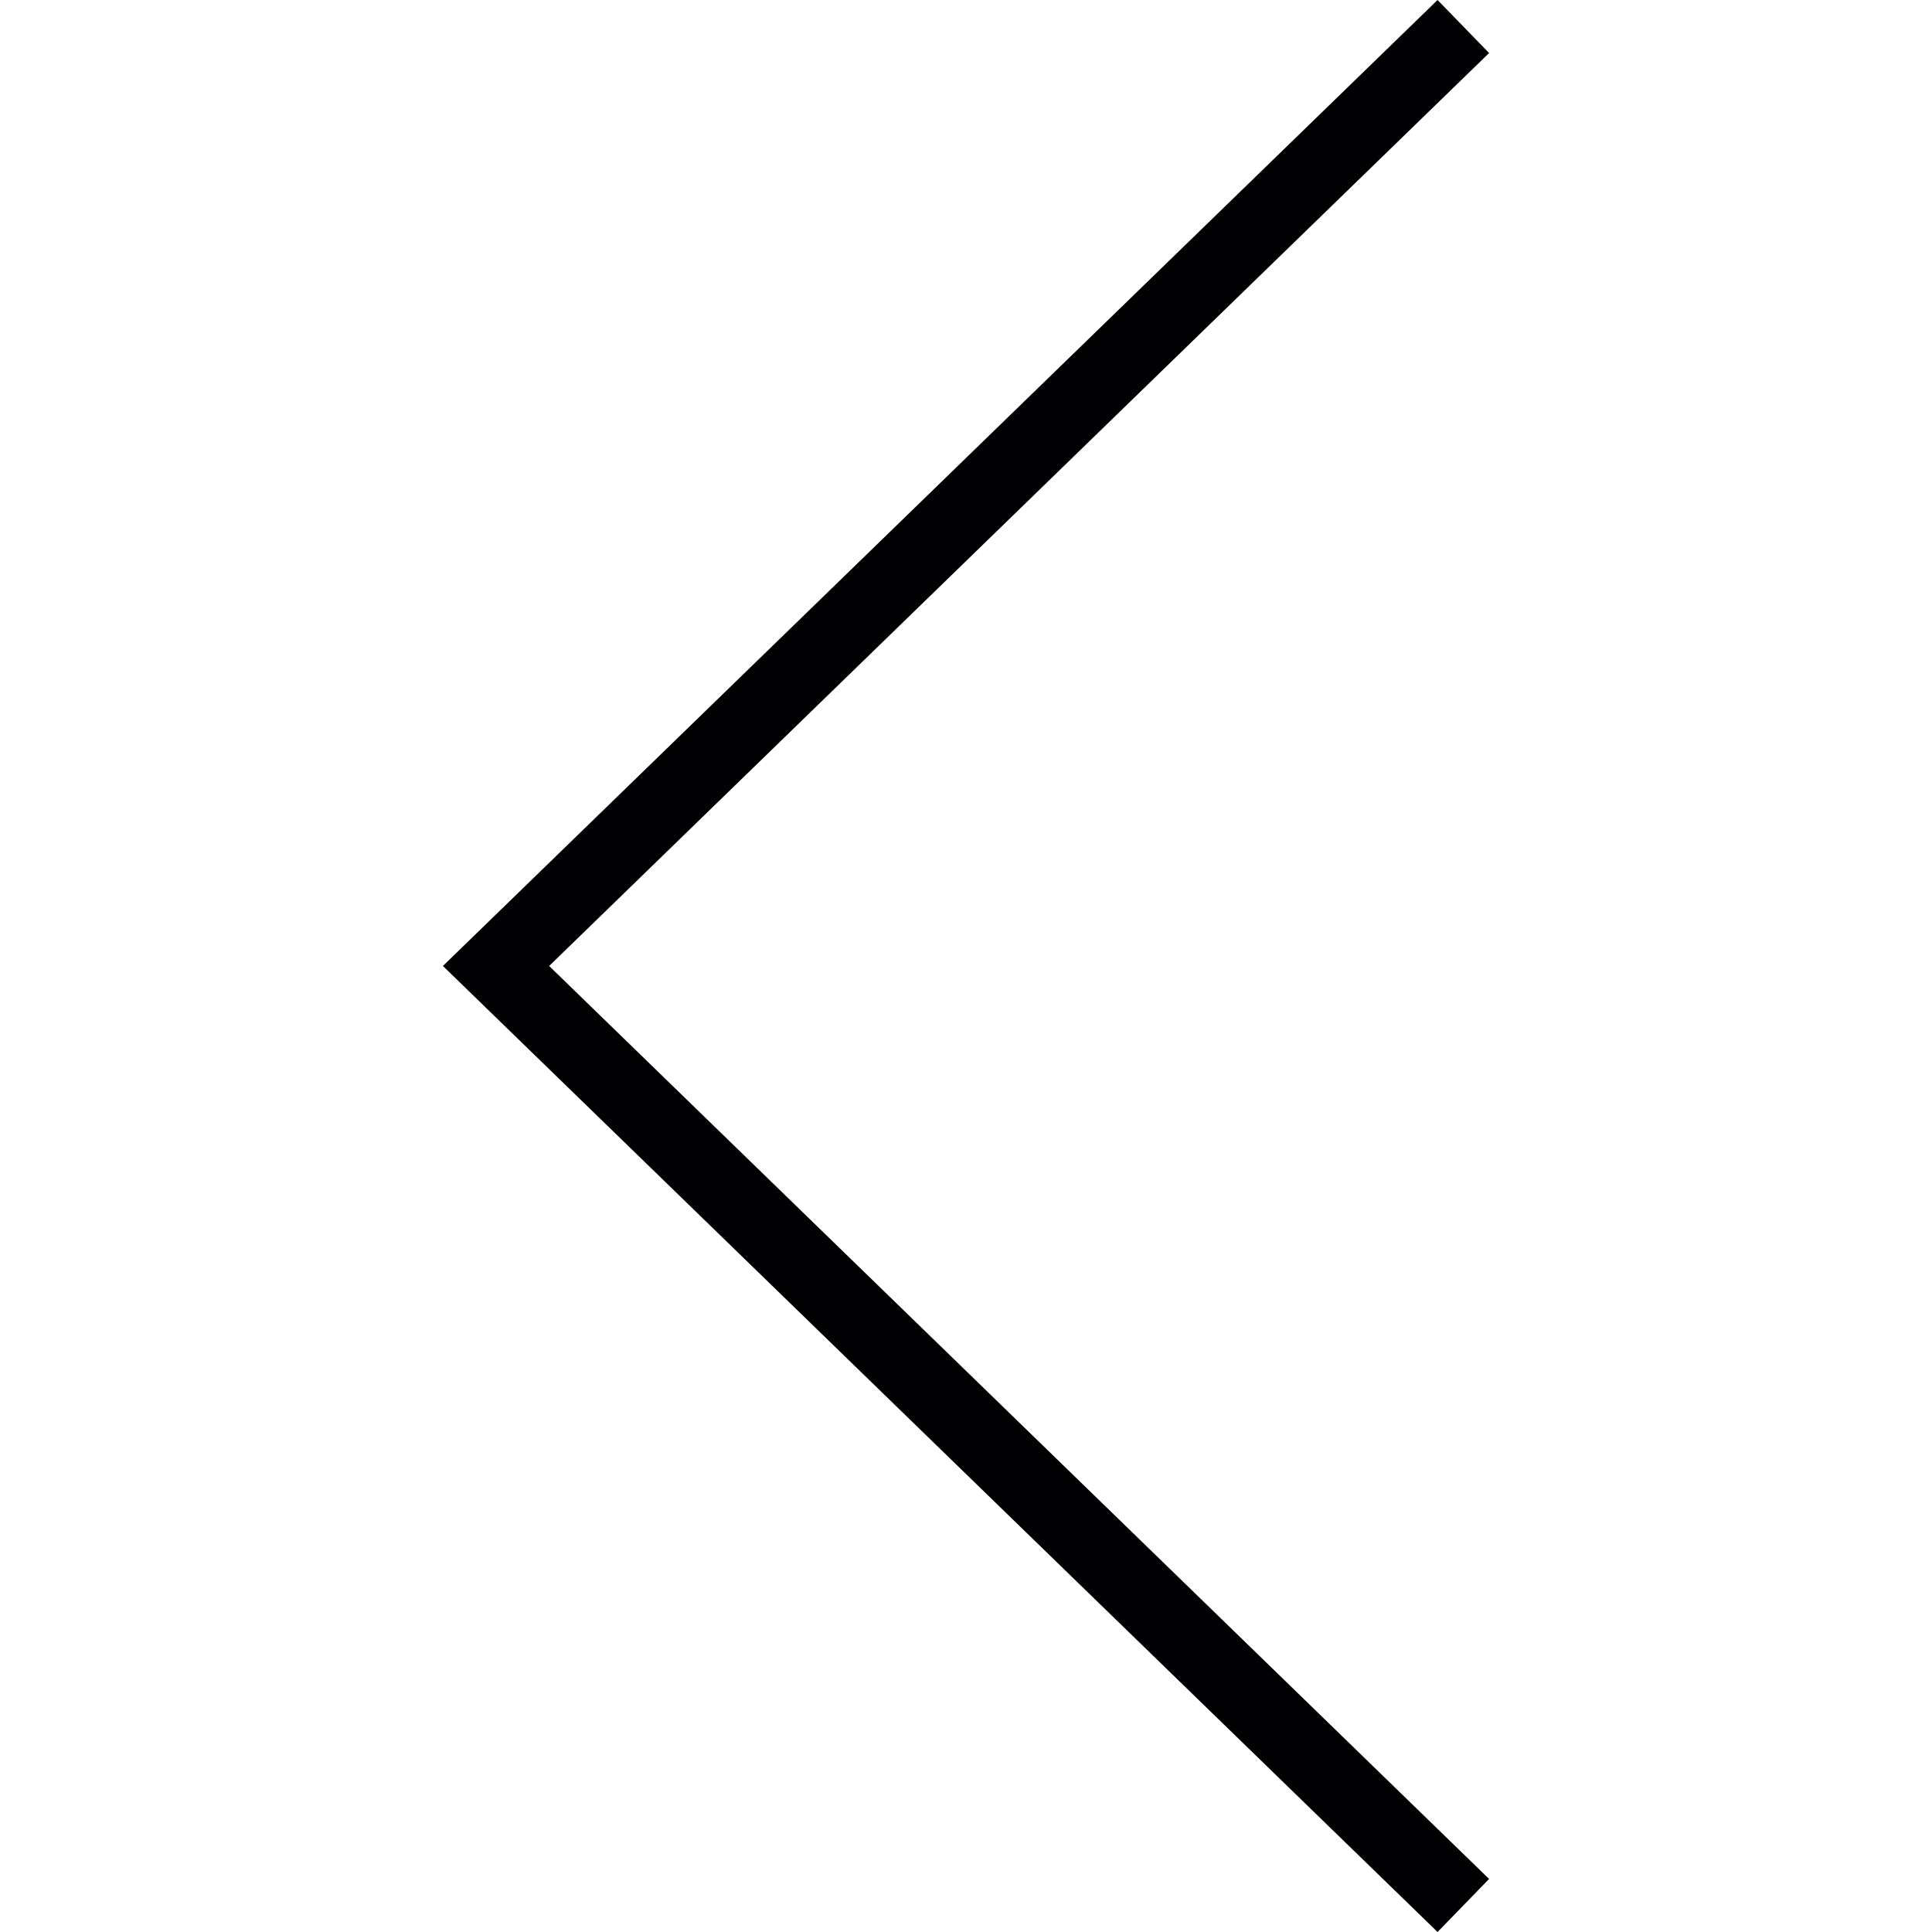
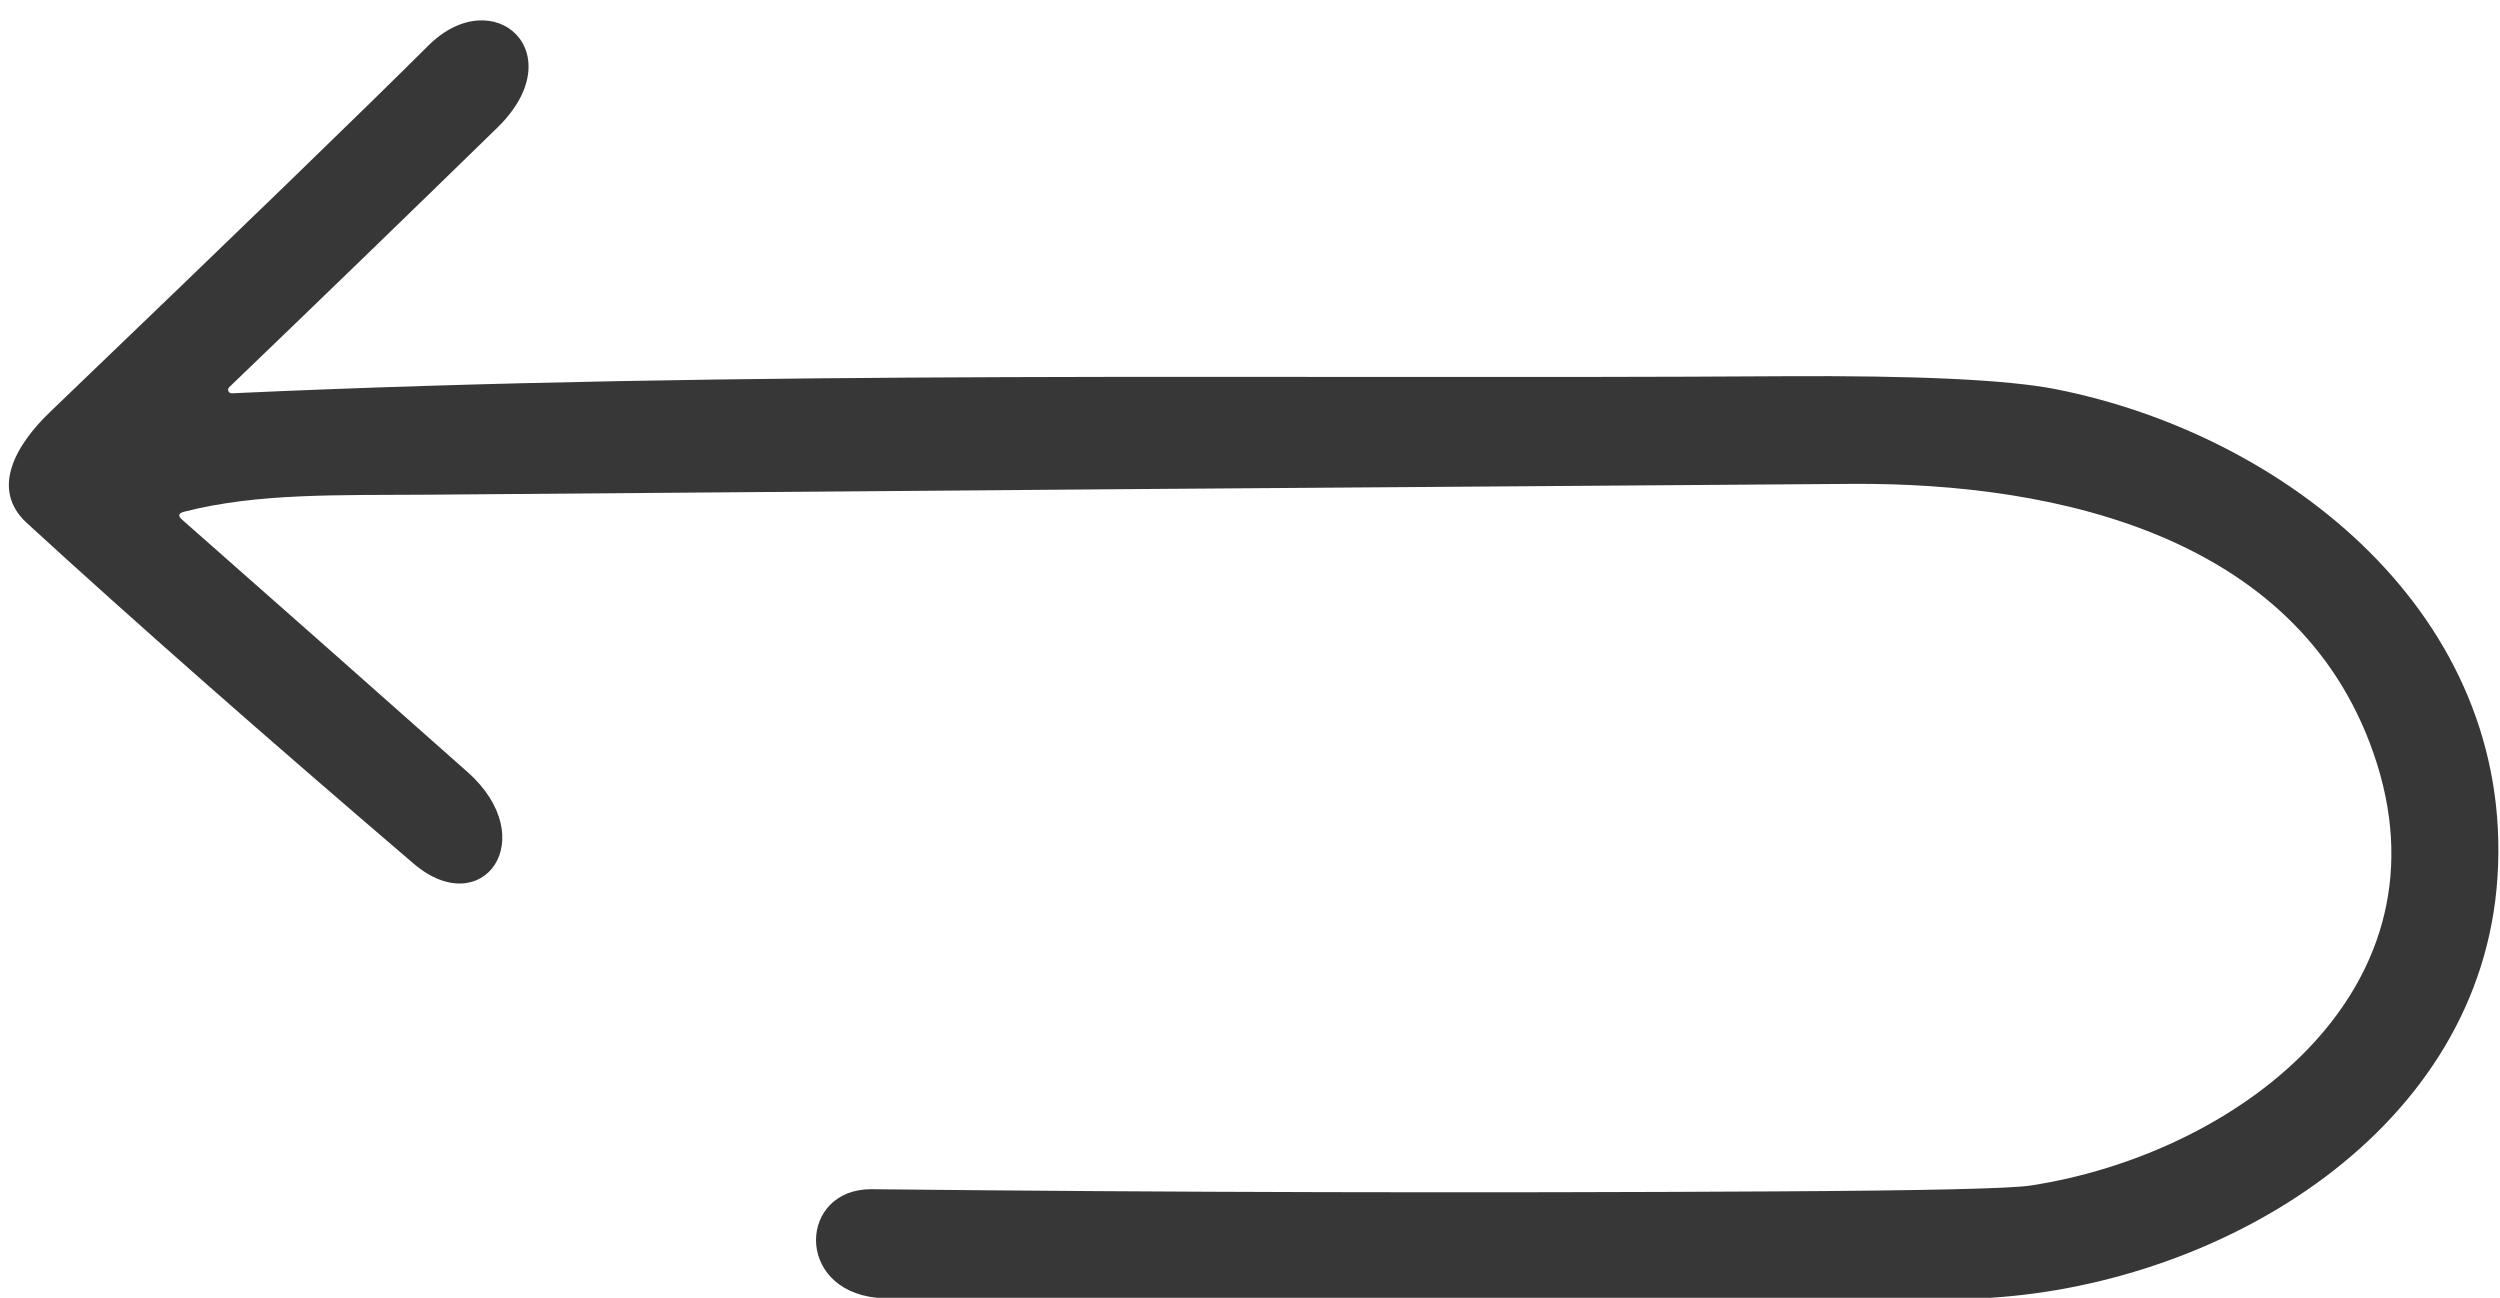
- <svg xmlns="http://www.w3.org/2000/svg" version="1.1" id="Capa_1" x="0px" y="0px" viewBox="0 0 197.402 197.402" style="enable-background:new 0 0 197.402 197.402;" xml:space="preserve">
-   <g>
-     <g>
-       <g>
-         <polygon style="fill:#010002;" points="146.883,197.402 45.255,98.698 146.883,0 152.148,5.418 56.109,98.698 152.148,191.98         " />
-       </g>
-     </g>
-   </g>
-   <g>
- </g>
-   <g>
- </g>
-   <g>
- </g>
-   <g>
- </g>
-   <g>
- </g>
-   <g>
- </g>
-   <g>
- </g>
-   <g>
- </g>
-   <g>
- </g>
-   <g>
- </g>
-   <g>
- </g>
-   <g>
- </g>
-   <g>
- </g>
-   <g>
- </g>
-   <g>
- </g>
+ <svg xmlns="http://www.w3.org/2000/svg" version="1.0" viewBox="0.00 0.00 183.00 95.00">
+   <path fill="#373737" d="   M 145.69 95.00   L 64.19 95.00   C 58.12 94.38 58.50 87.00 63.81 87.05   Q 96.88 87.40 129.95 87.21   Q 146.43 87.12 148.64 86.78   C 163.49 84.51 179.31 72.85 174.00 55.92   C 168.79 39.34 150.73 35.31 135.50 35.42   Q 83.53 35.78 31.56 36.21   C 24.58 36.26 18.89 36.08 13.47 37.46   Q 12.85 37.62 13.33 38.04   Q 23.81 47.27 34.21 56.50   C 39.75 61.41 35.30 67.51 30.28 63.22   Q 13.54 48.90 1.96 38.28   C -0.76 35.78 1.22 32.50 3.66 30.16   Q 24.45 10.22 31.34 3.35   C 36.14 -1.43 42.00 3.89 36.41 9.34   Q 26.64 18.87 16.77 28.35   A 0.26 0.26 0.0 0 0 16.96 28.79   C 54.66 27.06 92.74 27.78 130.50 27.54   Q 145.15 27.45 150.44 28.48   C 167.37 31.81 184.03 45.02 182.82 64.15   C 181.66 82.67 162.85 93.92 145.69 95.00   Z" />
</svg>
